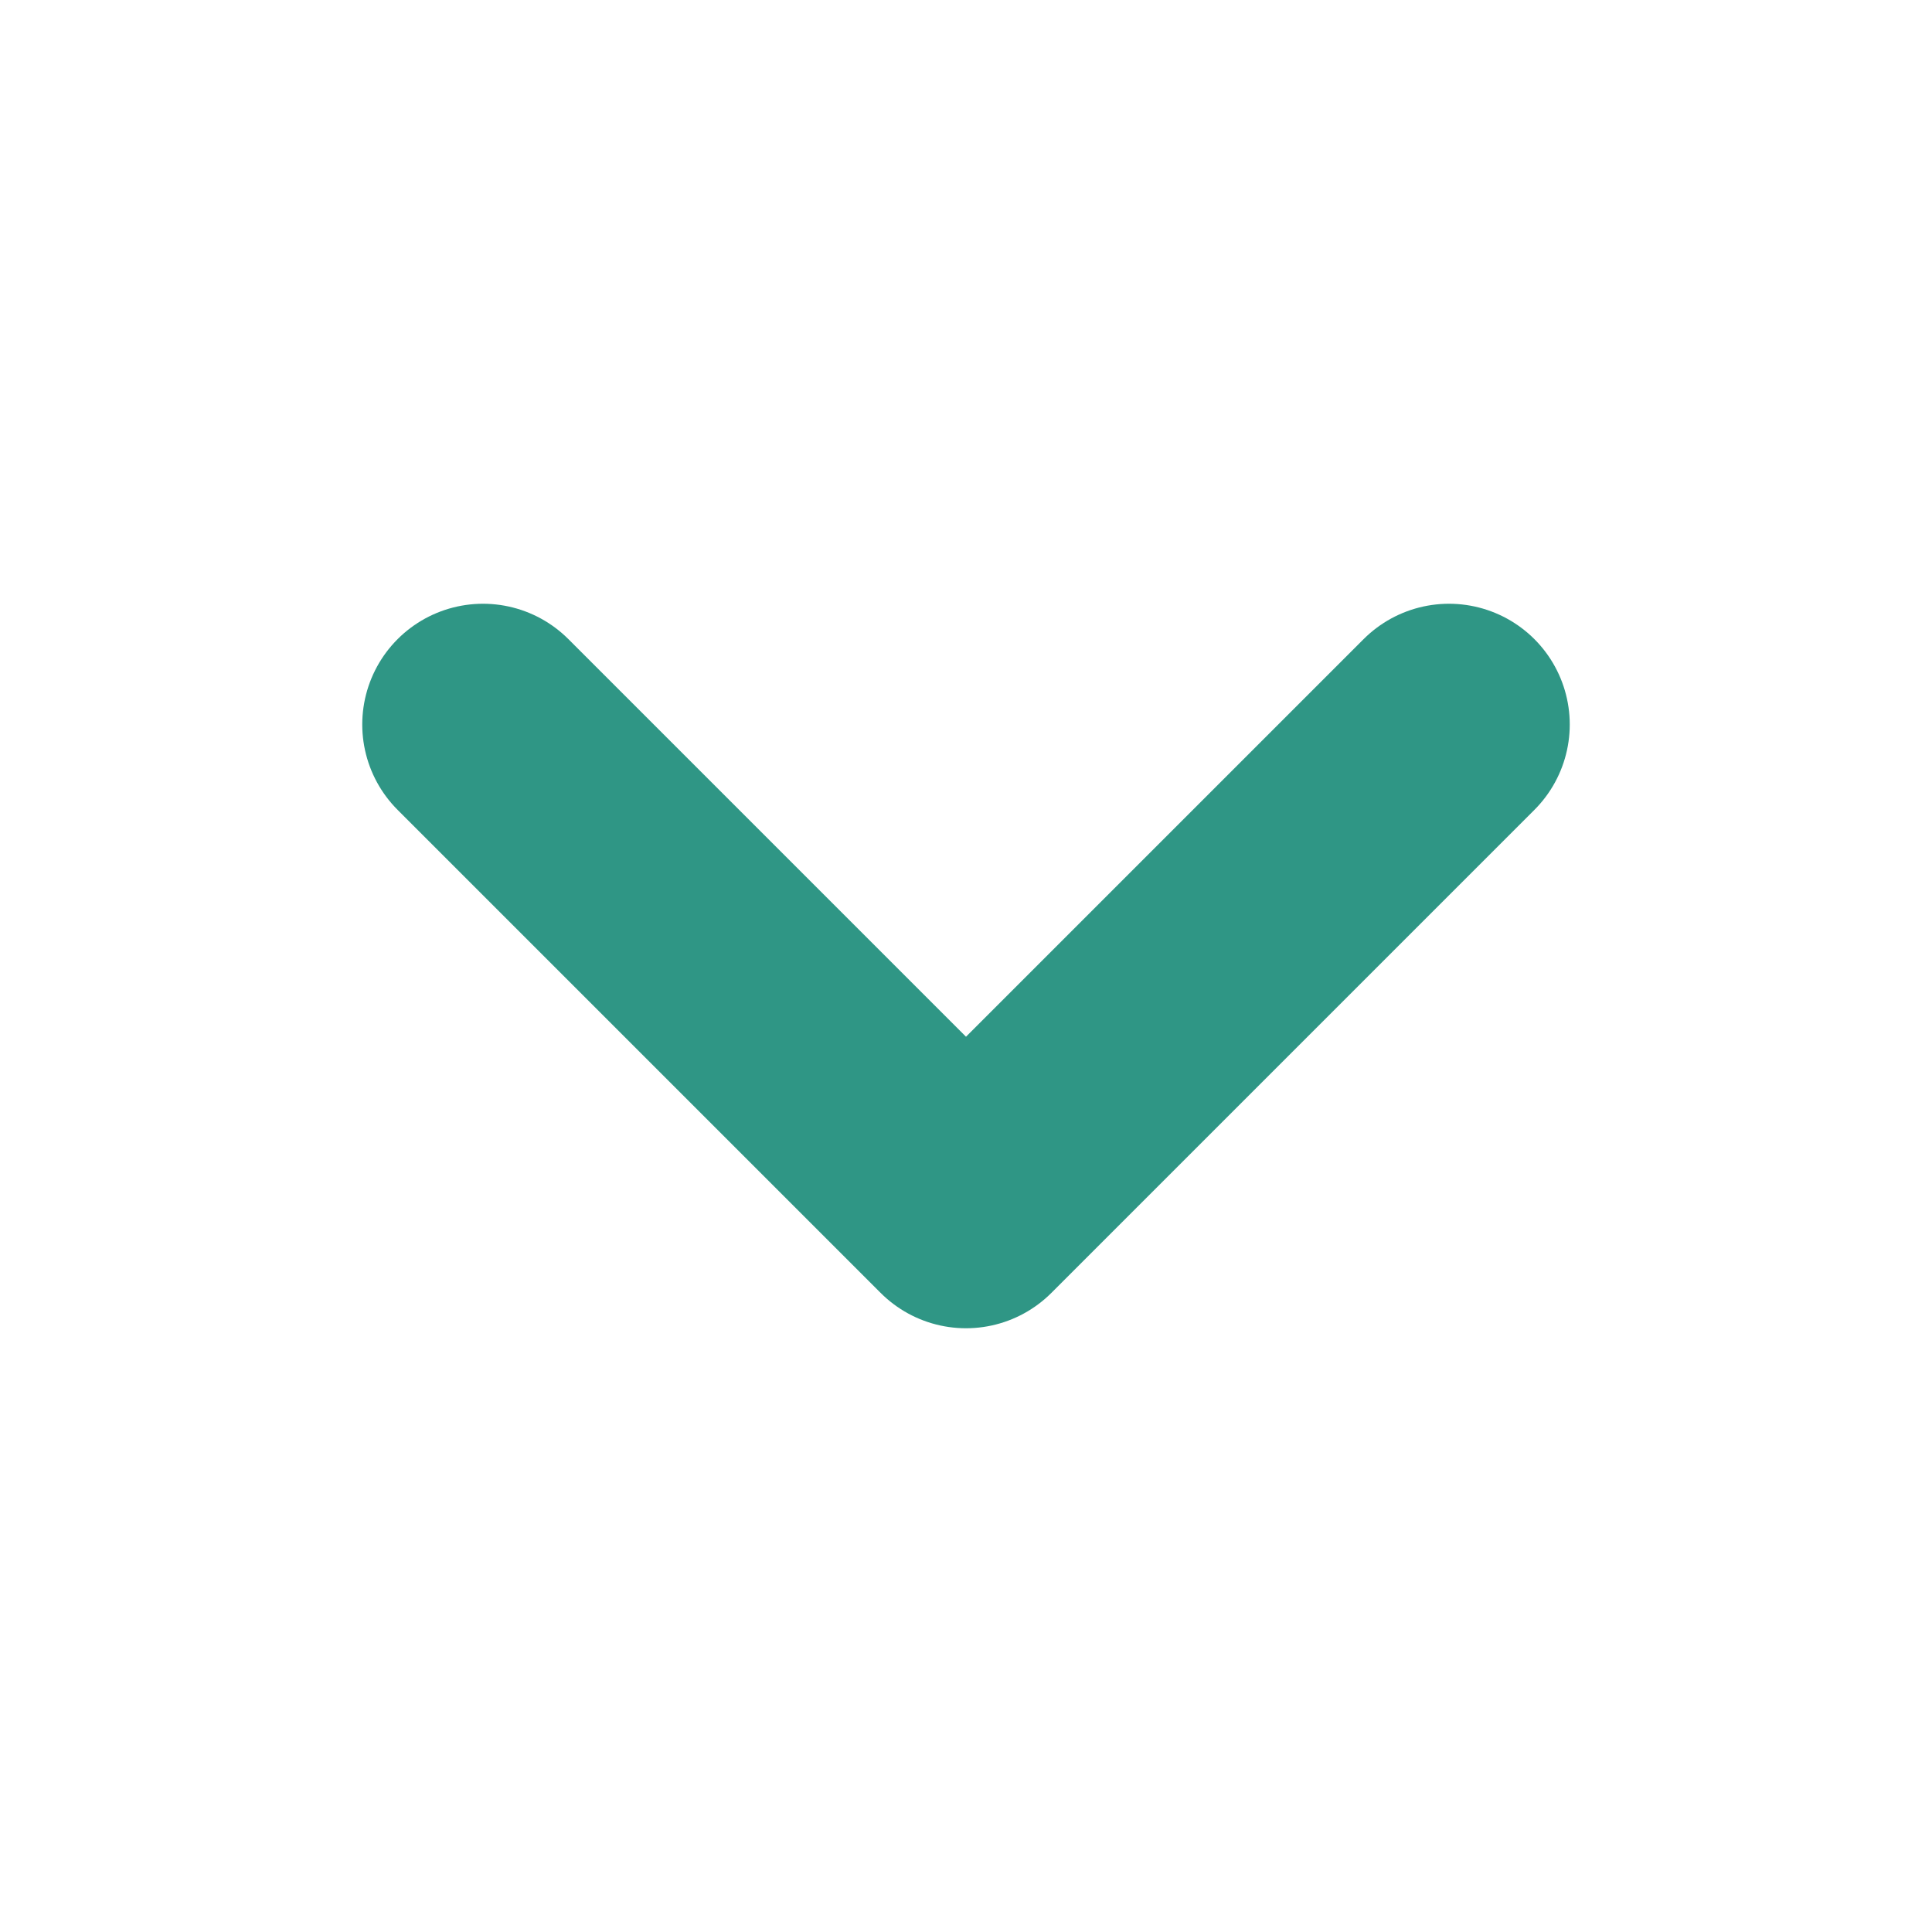
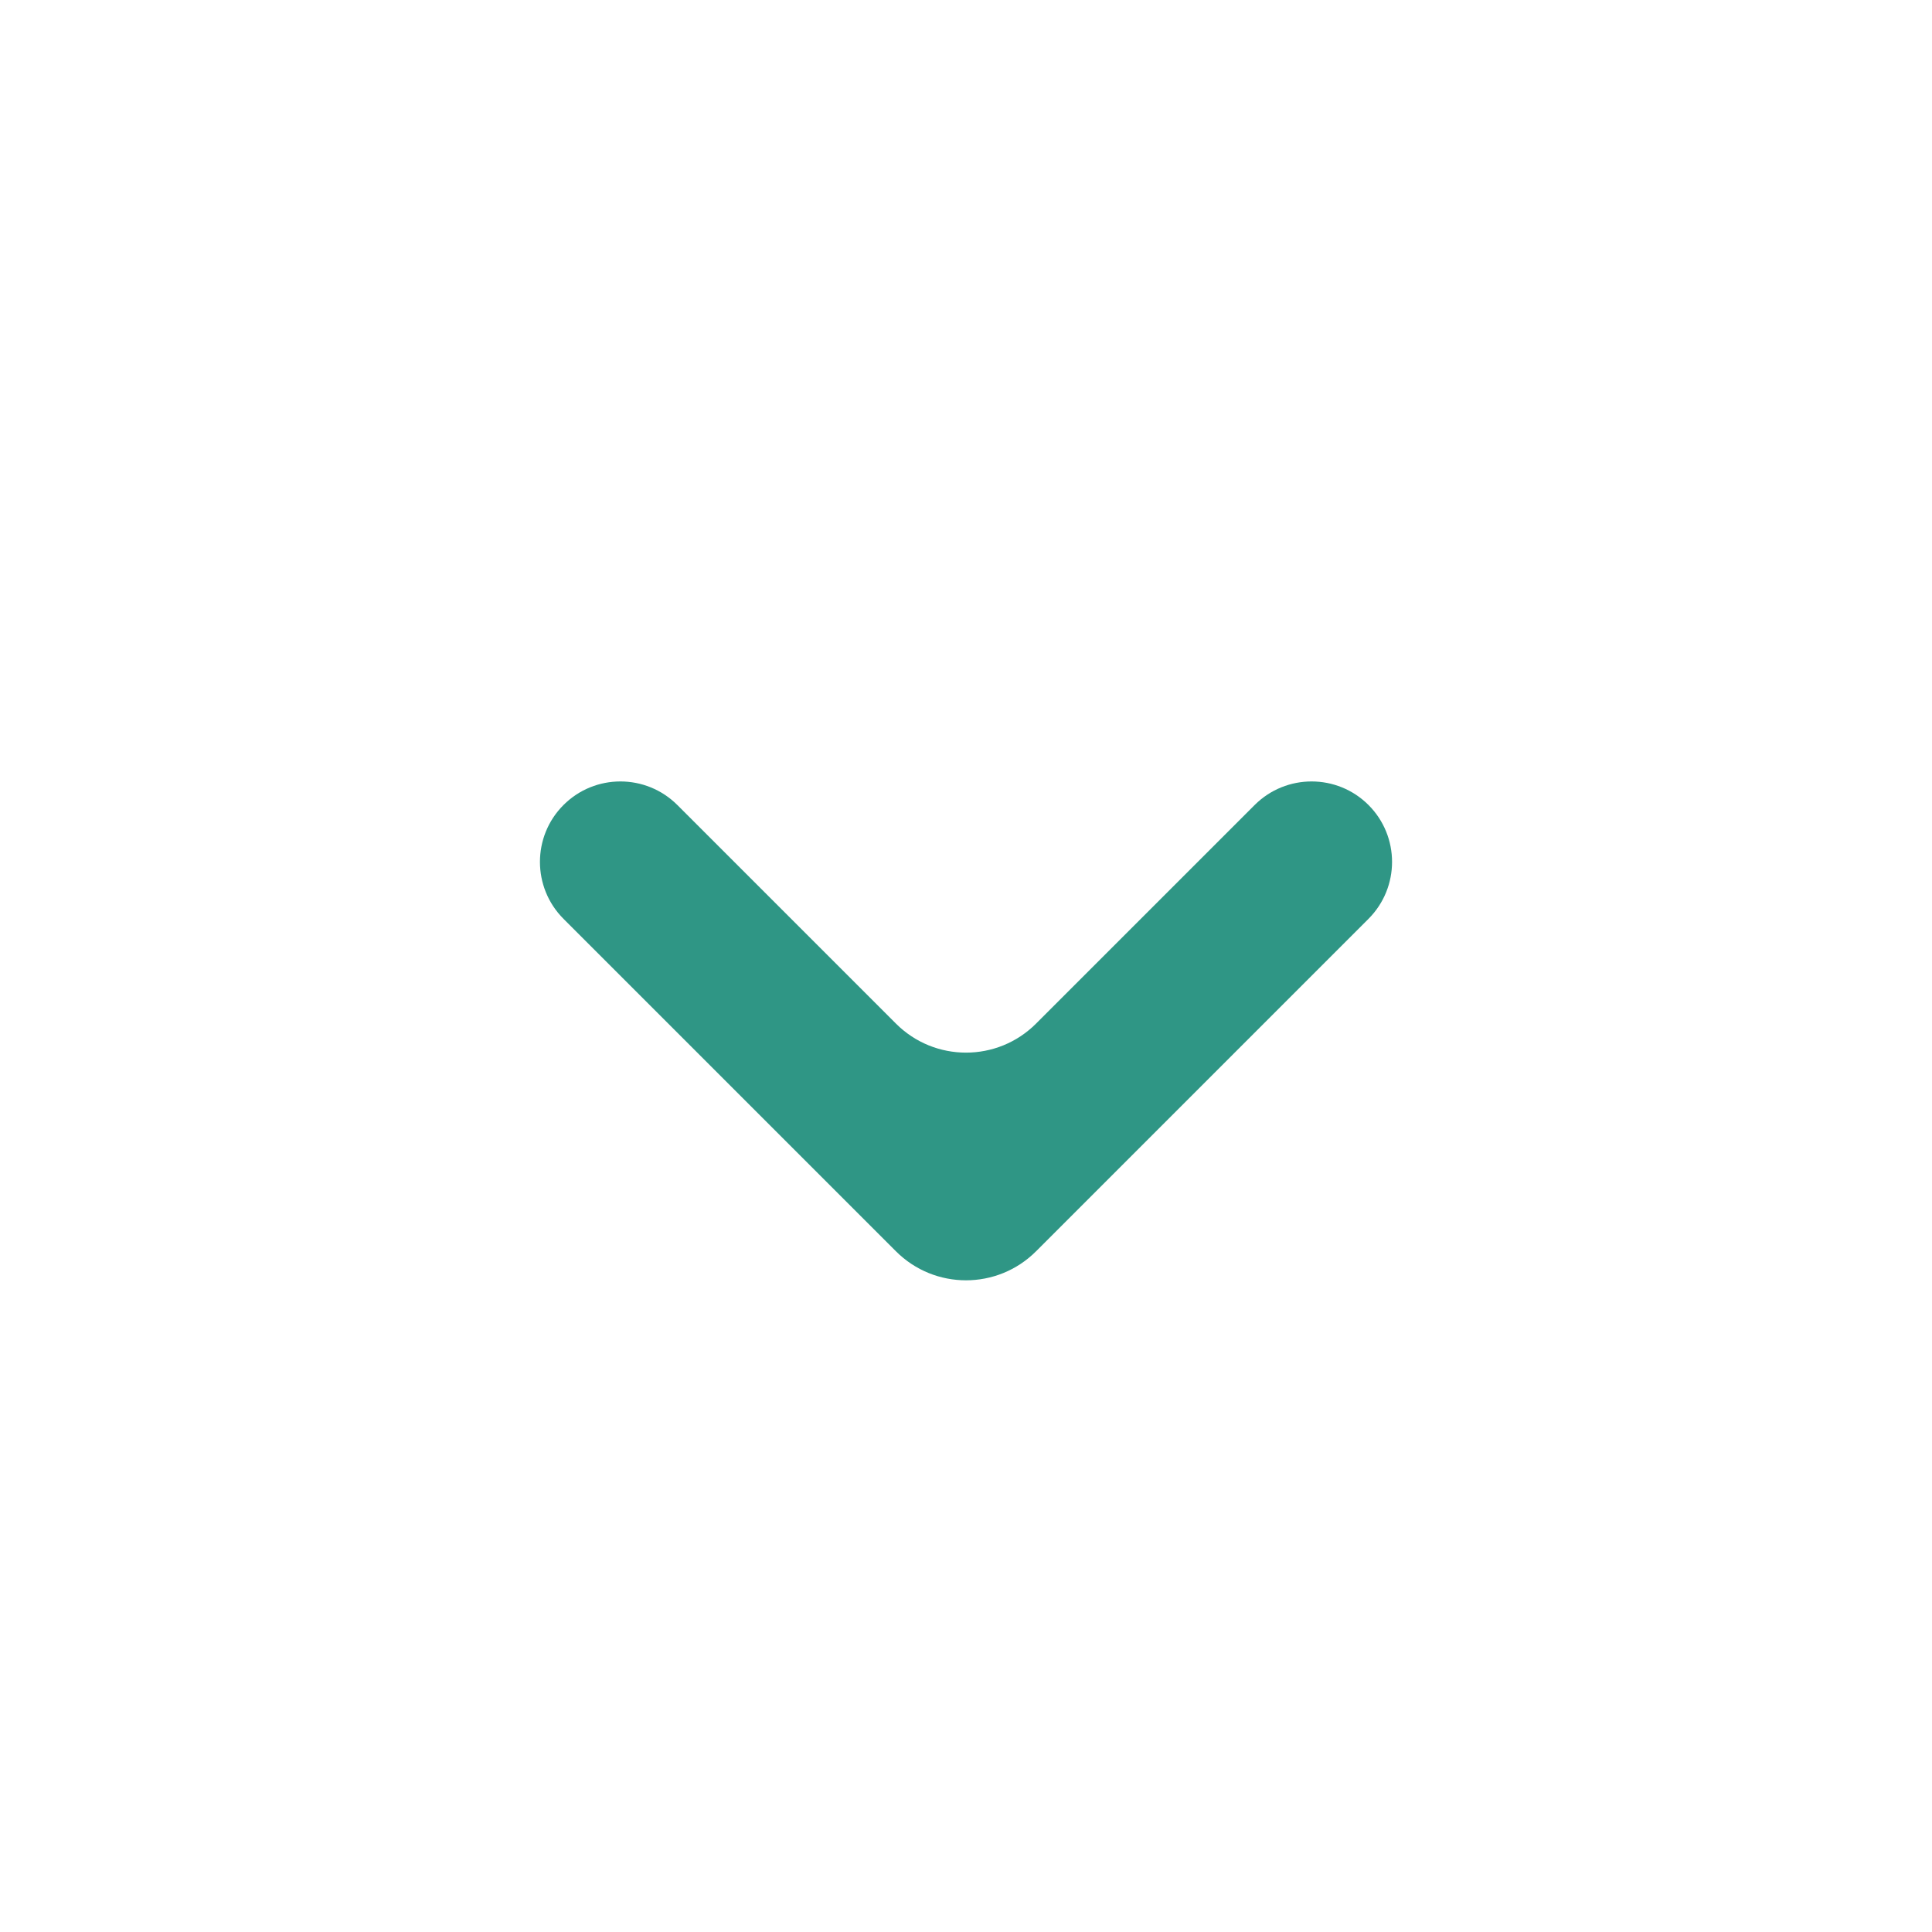
- <svg xmlns="http://www.w3.org/2000/svg" viewBox="0 0 20 20" fill="none">
-   <path d="M5 7.5L10 12.5L15 7.5" stroke="#2F9685" stroke-width="2.5" stroke-linecap="round" stroke-linejoin="round" />
+ <svg xmlns="http://www.w3.org/2000/svg" width="39" height="39" viewBox="0 0 39 39" fill="none">
+   <path d="M27.625 16.25C26.991 15.616 25.962 15.616 25.327 16.25L20.914 20.663C20.133 21.444 18.867 21.444 18.086 20.663L13.673 16.25C13.038 15.616 12.009 15.616 11.375 16.25C10.741 16.884 10.741 17.913 11.375 18.548L18.086 25.259C18.867 26.04 20.133 26.04 20.914 25.259L27.625 18.548C28.259 17.913 28.259 16.884 27.625 16.25Z" fill="#2F9685" />
</svg>
